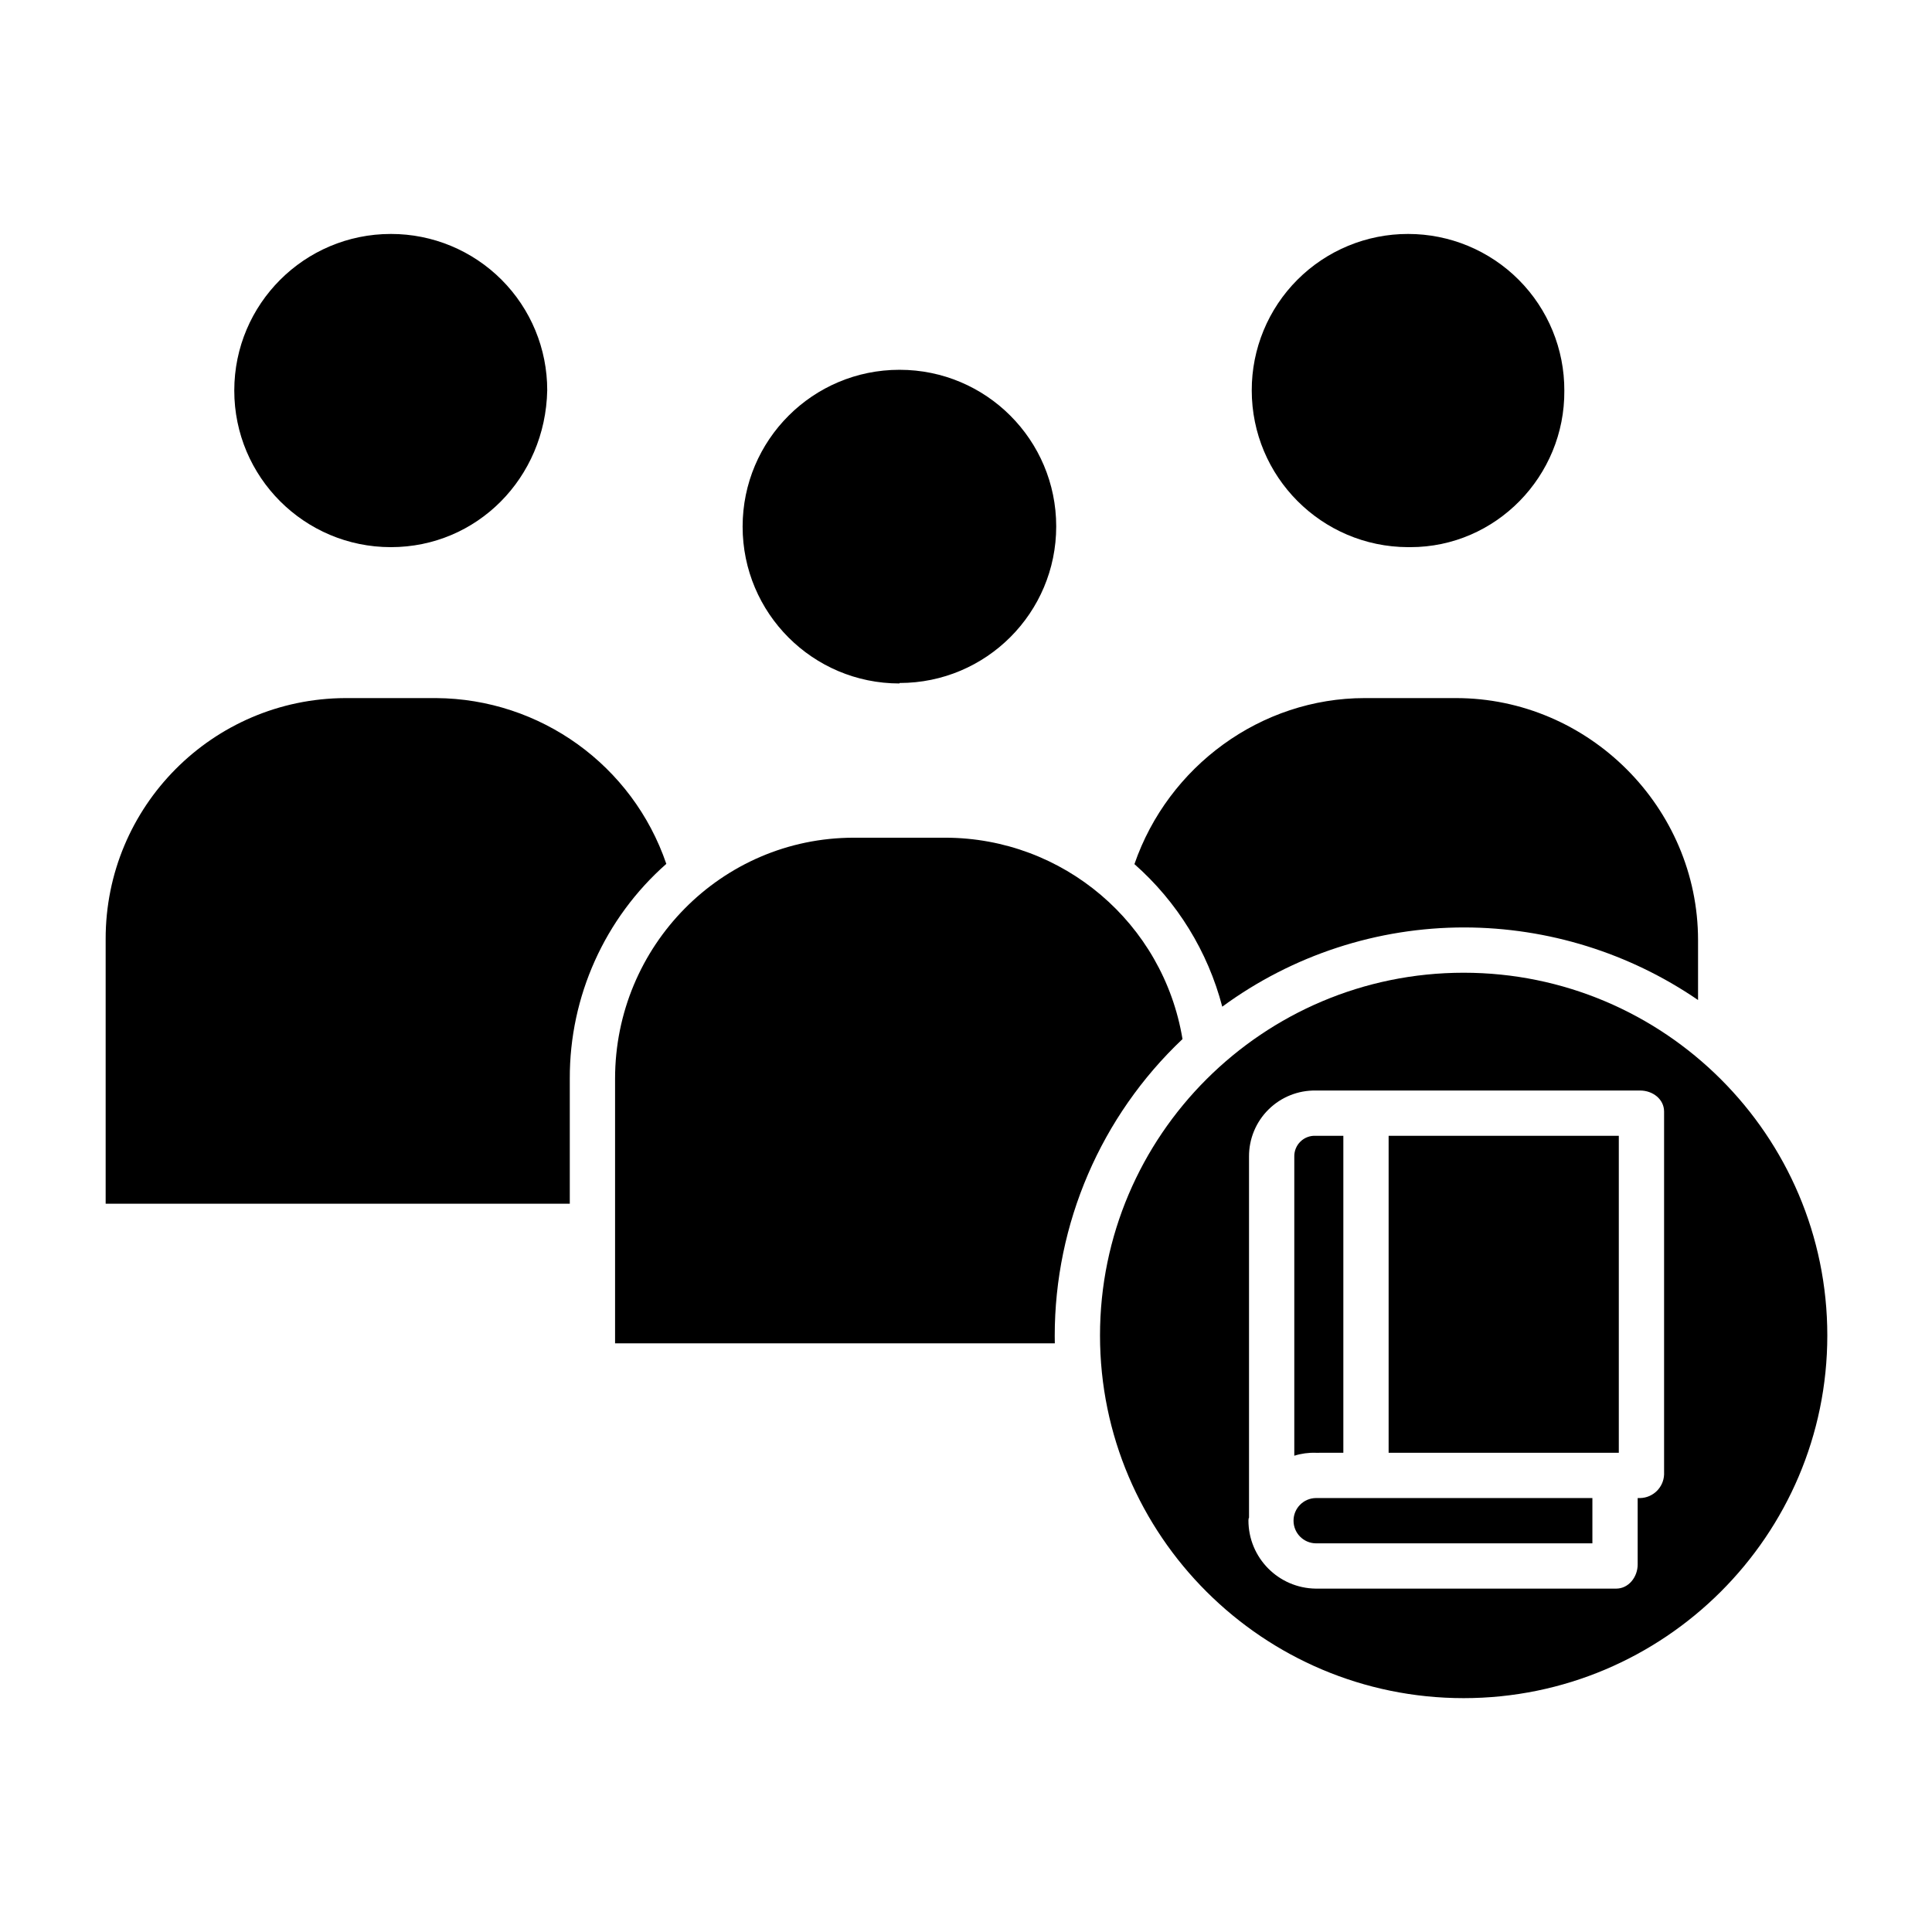
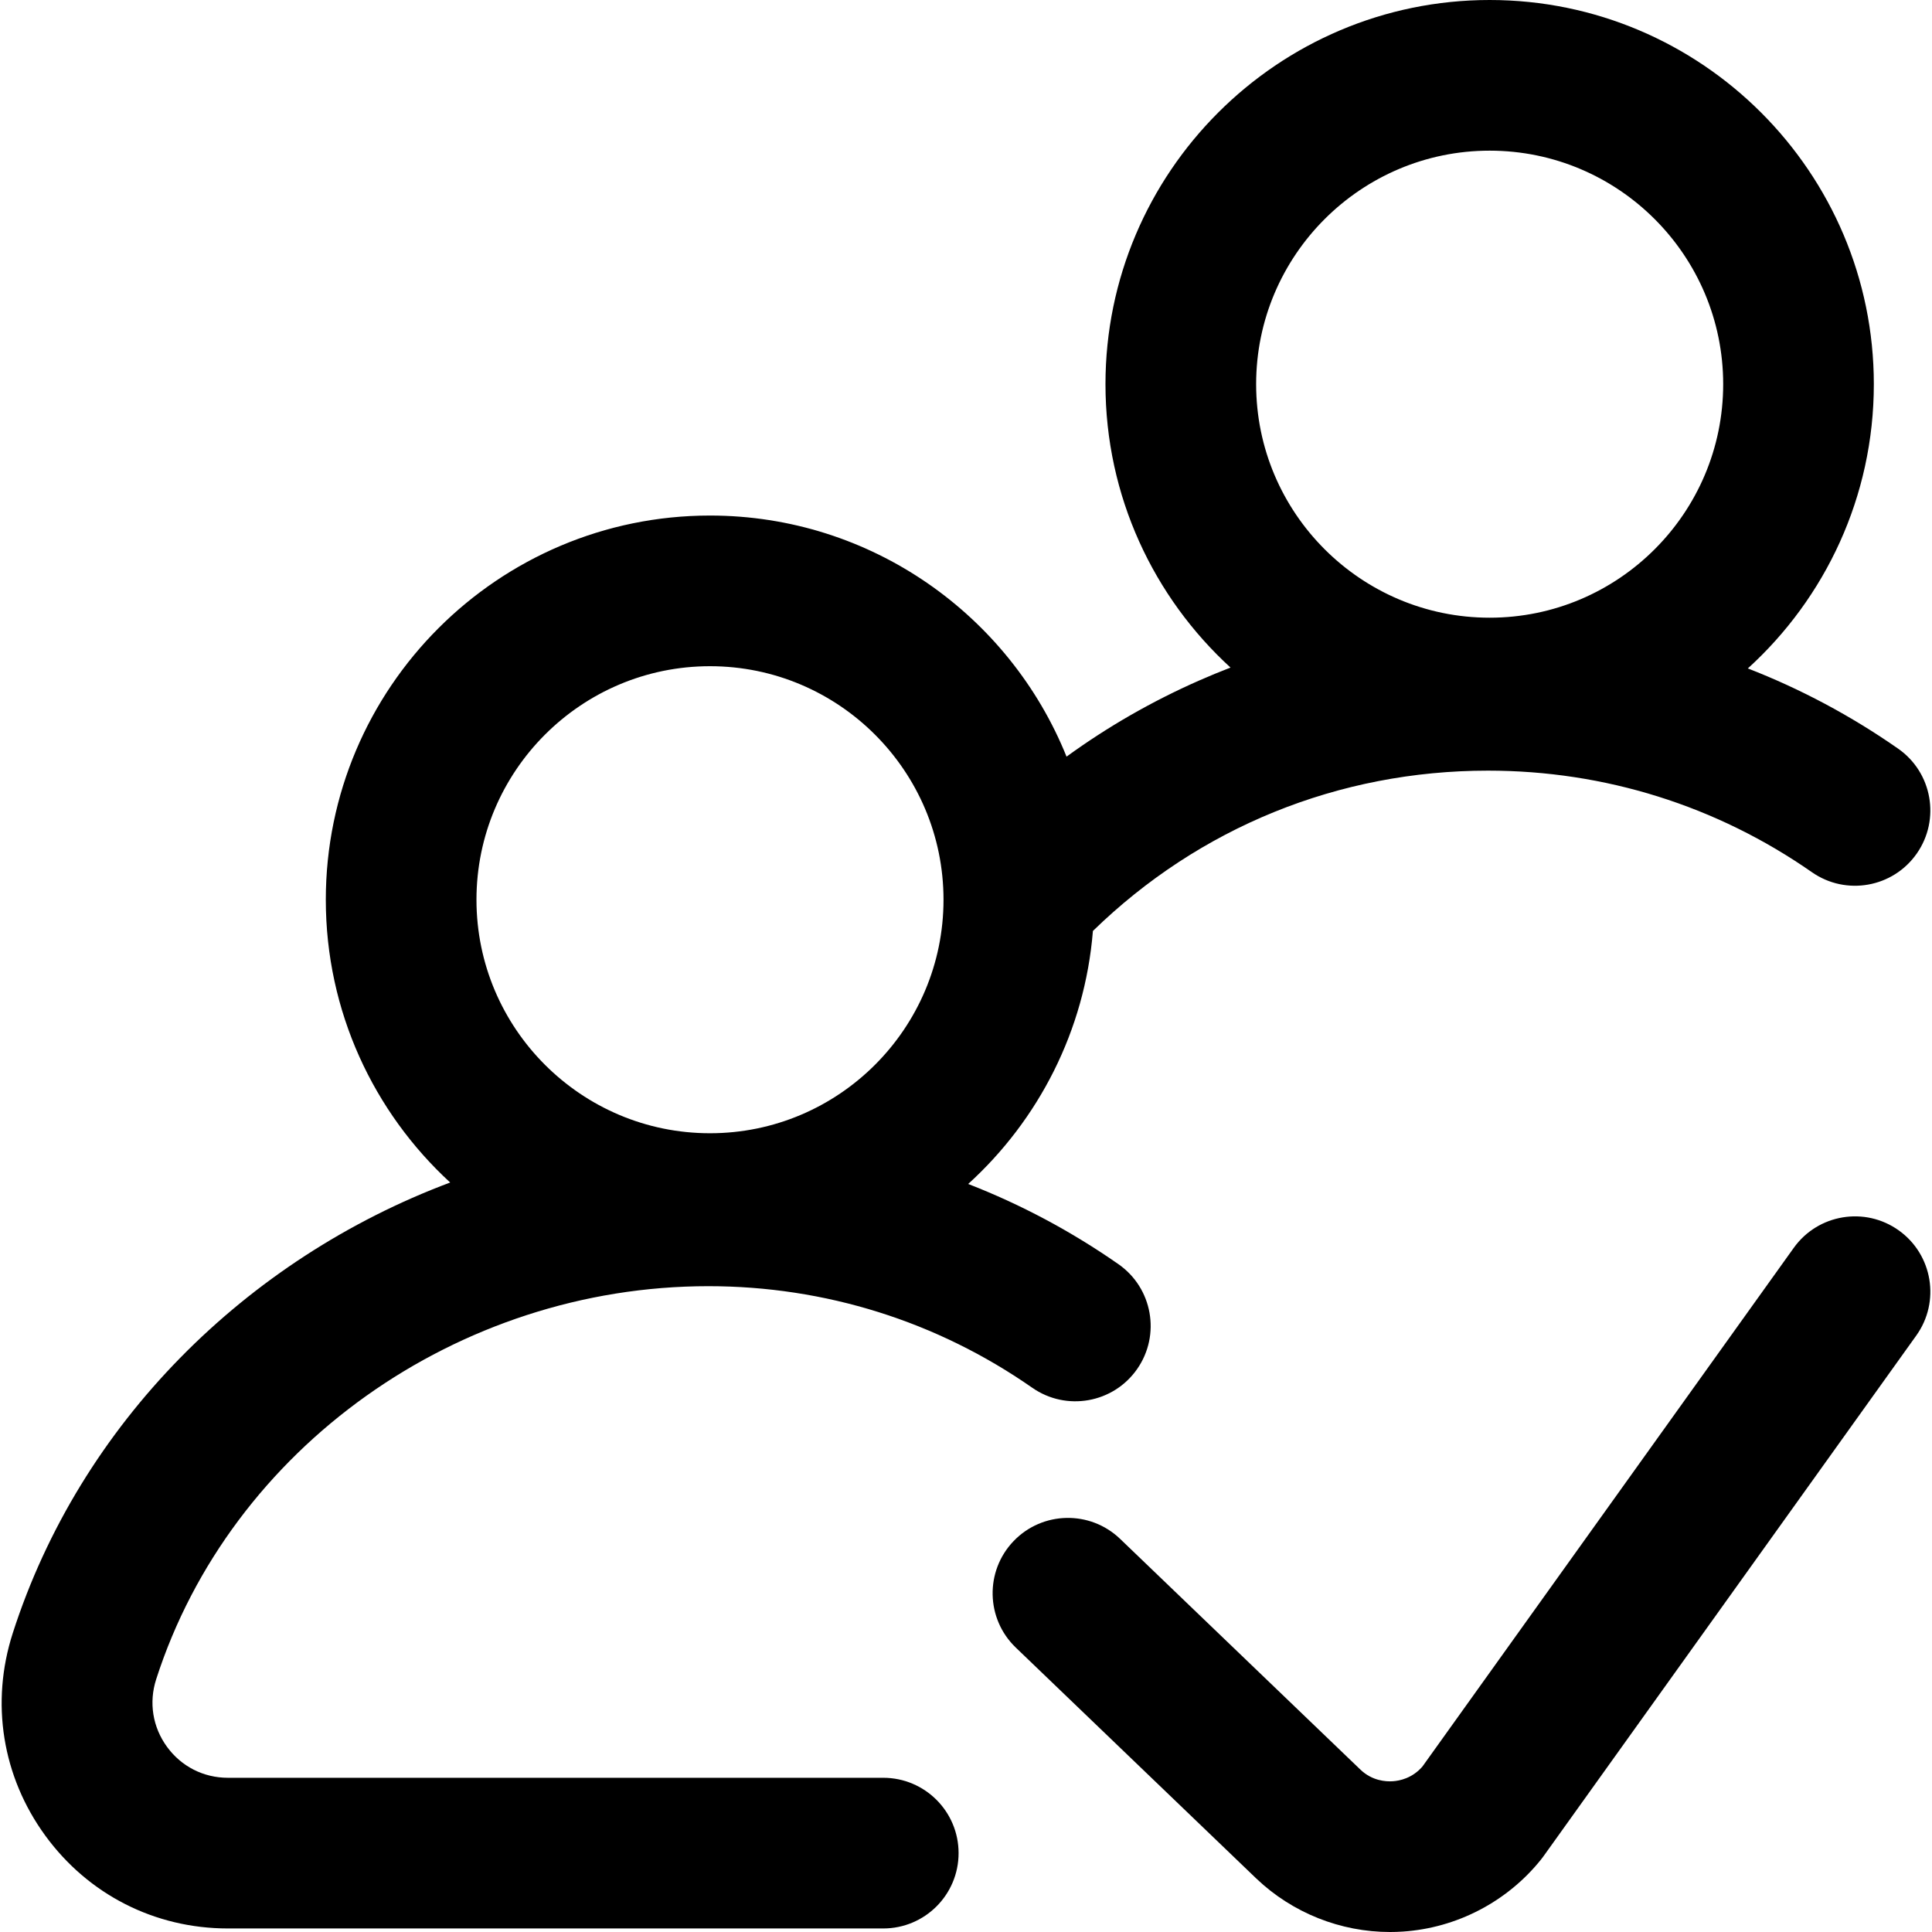
- <svg xmlns="http://www.w3.org/2000/svg" id="Layer_1" height="512" viewBox="0 0 512 512" width="512" data-name="Layer 1">
-   <path d="m238.378 98a41.563 41.563 0 1 0 -.026 83.126c.007 0 .018-.126.023-.126h.044a41.5 41.5 0 0 0 -.023-83z" />
-   <path d="m331.726 103.441a41.555 41.555 0 0 0 41.397 41.559h.65c22.66 0 40.955-18.814 40.79-41.466a41.376 41.376 0 0 0 -41.397-41.534h-.012a41.375 41.375 0 0 0 -41.428 41.441z" />
-   <path d="m103.577 145h.019c22.777 0 40.958-18.3 41.424-41.564a41.375 41.375 0 0 0 -41.398-41.436h-.022a41.5 41.5 0 0 0 -.027 83z" />
-   <path d="m313.375 275.366a63.784 63.784 0 0 0 -62.802-53.366h-24.285c-35.123 0-63.288 28.738-63.288 63.863v70.137h116.536c-.01-1-.022-1.387-.022-1.97a108.223 108.223 0 0 1 33.861-78.664z" />
-   <path d="m323.911 266.781a108.334 108.334 0 0 1 64.222-21 109.9 109.9 0 0 1 61.867 19.234v-15.868c0-35.17-29-64.147-64.156-64.147h-24.181c-27.469 0-52.056 18.009-61.028 44a75.974 75.974 0 0 1 23.276 37.781z" />
-   <path d="m176.58 228.934a64.9 64.9 0 0 0 -61-43.934h-24.063a63.777 63.777 0 0 0 -63.517 63.927v70.073h123v-33.146a75.546 75.546 0 0 1 25.58-56.92z" />
-   <path d="m387.885 257.784c-53.14 0-96.371 43.12-96.371 96.121s43.231 96.121 96.371 96.121 96.371-43.12 96.371-96.121-43.232-96.121-96.371-96.121zm53.115 132.989a6.5 6.5 0 0 1 -6.346 6.227h-.654v17.6c0 3.313-2.387 6.4-5.7 6.4h-79.589a18.063 18.063 0 0 1 -17.861-18.113c0-.1.051-.395.052-.491 0-.067.1-.133.1-.2v-95.696a17.409 17.409 0 0 1 17.708-17.5h85.944c3.314 0 6.346 2.271 6.346 5.584z" />
-   <path d="m368 301h61v84h-61z" />
-   <path d="m356 385v-84h-7.29a5.406 5.406 0 0 0 -5.71 5.5v79.28a17.091 17.091 0 0 1 5.711-.776z" />
-   <path d="m342.8 403a5.994 5.994 0 0 0 5.911 6h73.289v-12h-73.289a5.994 5.994 0 0 0 -5.911 6z" />
+ <svg xmlns="http://www.w3.org/2000/svg" version="1.1" id="Capa_1" x="0px" y="0px" viewBox="0 0 512 512" style="enable-background:new 0 0 512 512;" xml:space="preserve">
+   <g>
+     <g>
+       <g>
+         <path d="M234.071,471.132H60.391c-6.453,0-12.333-2.991-16.135-8.207c-3.803-5.218-4.85-11.736-2.874-17.883     c19.732-61.346,79.908-104.191,146.336-104.191c30.909,0,60.591,9.308,85.838,26.916c9.043,6.307,21.485,4.09,27.795-4.953     c6.306-9.043,4.089-21.486-4.954-27.794c-12.498-8.717-25.85-15.828-39.817-21.257c18.583-16.896,30.911-40.555,33.053-67.048     c28.177-27.448,65.111-42.488,104.704-42.488c30.909,0,60.591,9.308,85.838,26.916c9.043,6.307,21.486,4.09,27.795-4.953     c6.306-9.043,4.089-21.486-4.954-27.794c-12.498-8.717-25.85-15.828-39.817-21.257c20.499-18.638,33.386-45.506,33.386-75.328     C496.586,45.673,450.913,0,394.774,0c-56.14,0-101.812,45.673-101.812,101.813c0,29.701,12.784,56.473,33.139,75.102     c-2.785,1.072-5.55,2.212-8.295,3.42c-12.492,5.497-24.241,12.245-35.162,20.183c-15.068-37.415-51.746-63.893-94.49-63.893     c-56.14,0-101.812,45.673-101.812,101.813c0,29.614,12.71,56.316,32.96,74.938c-54.148,20.292-98.053,63.87-115.927,119.444     c-5.928,18.431-2.788,37.976,8.616,53.623c11.402,15.645,29.042,24.618,48.401,24.618h173.68     c11.026,0,19.963-8.938,19.963-19.963S245.096,471.132,234.071,471.132z M394.775,39.926c34.124,0,61.886,27.762,61.886,61.886     s-27.762,61.886-61.886,61.886c-34.124,0-61.886-27.762-61.886-61.886S360.651,39.926,394.775,39.926z M188.155,176.55     c34.124,0,61.886,27.762,61.886,61.886s-27.762,61.886-61.886,61.886s-61.886-27.762-61.886-61.886     S154.031,176.55,188.155,176.55z" />
+         <path d="M503.217,326.082c-8.965-6.418-21.436-4.354-27.853,4.612l-98.4,137.447c-2.687,3.116-6.055,3.789-7.859,3.909     c-1.857,0.127-5.463-0.114-8.555-3.057l-63.703-61.168c-7.954-7.638-20.593-7.379-28.226,0.573     c-7.637,7.952-7.38,20.59,0.572,28.226l63.767,61.228c9.55,9.091,22.298,14.149,35.414,14.149c1.127,0,2.257-0.037,3.387-0.113     c14.288-0.952,27.628-7.9,36.599-19.062c0.233-0.289,0.455-0.584,0.672-0.885l98.799-138.006     C514.247,344.97,512.183,332.5,503.217,326.082z" />
+       </g>
+     </g>
+   </g>
+   <g>
+ </g>
+   <g>
+ </g>
+   <g>
+ </g>
+   <g>
+ </g>
+   <g>
+ </g>
+   <g>
+ </g>
+   <g>
+ </g>
+   <g>
+ </g>
+   <g>
+ </g>
+   <g>
+ </g>
+   <g>
+ </g>
+   <g>
+ </g>
+   <g>
+ </g>
+   <g>
+ </g>
+   <g>
+ </g>
</svg>
